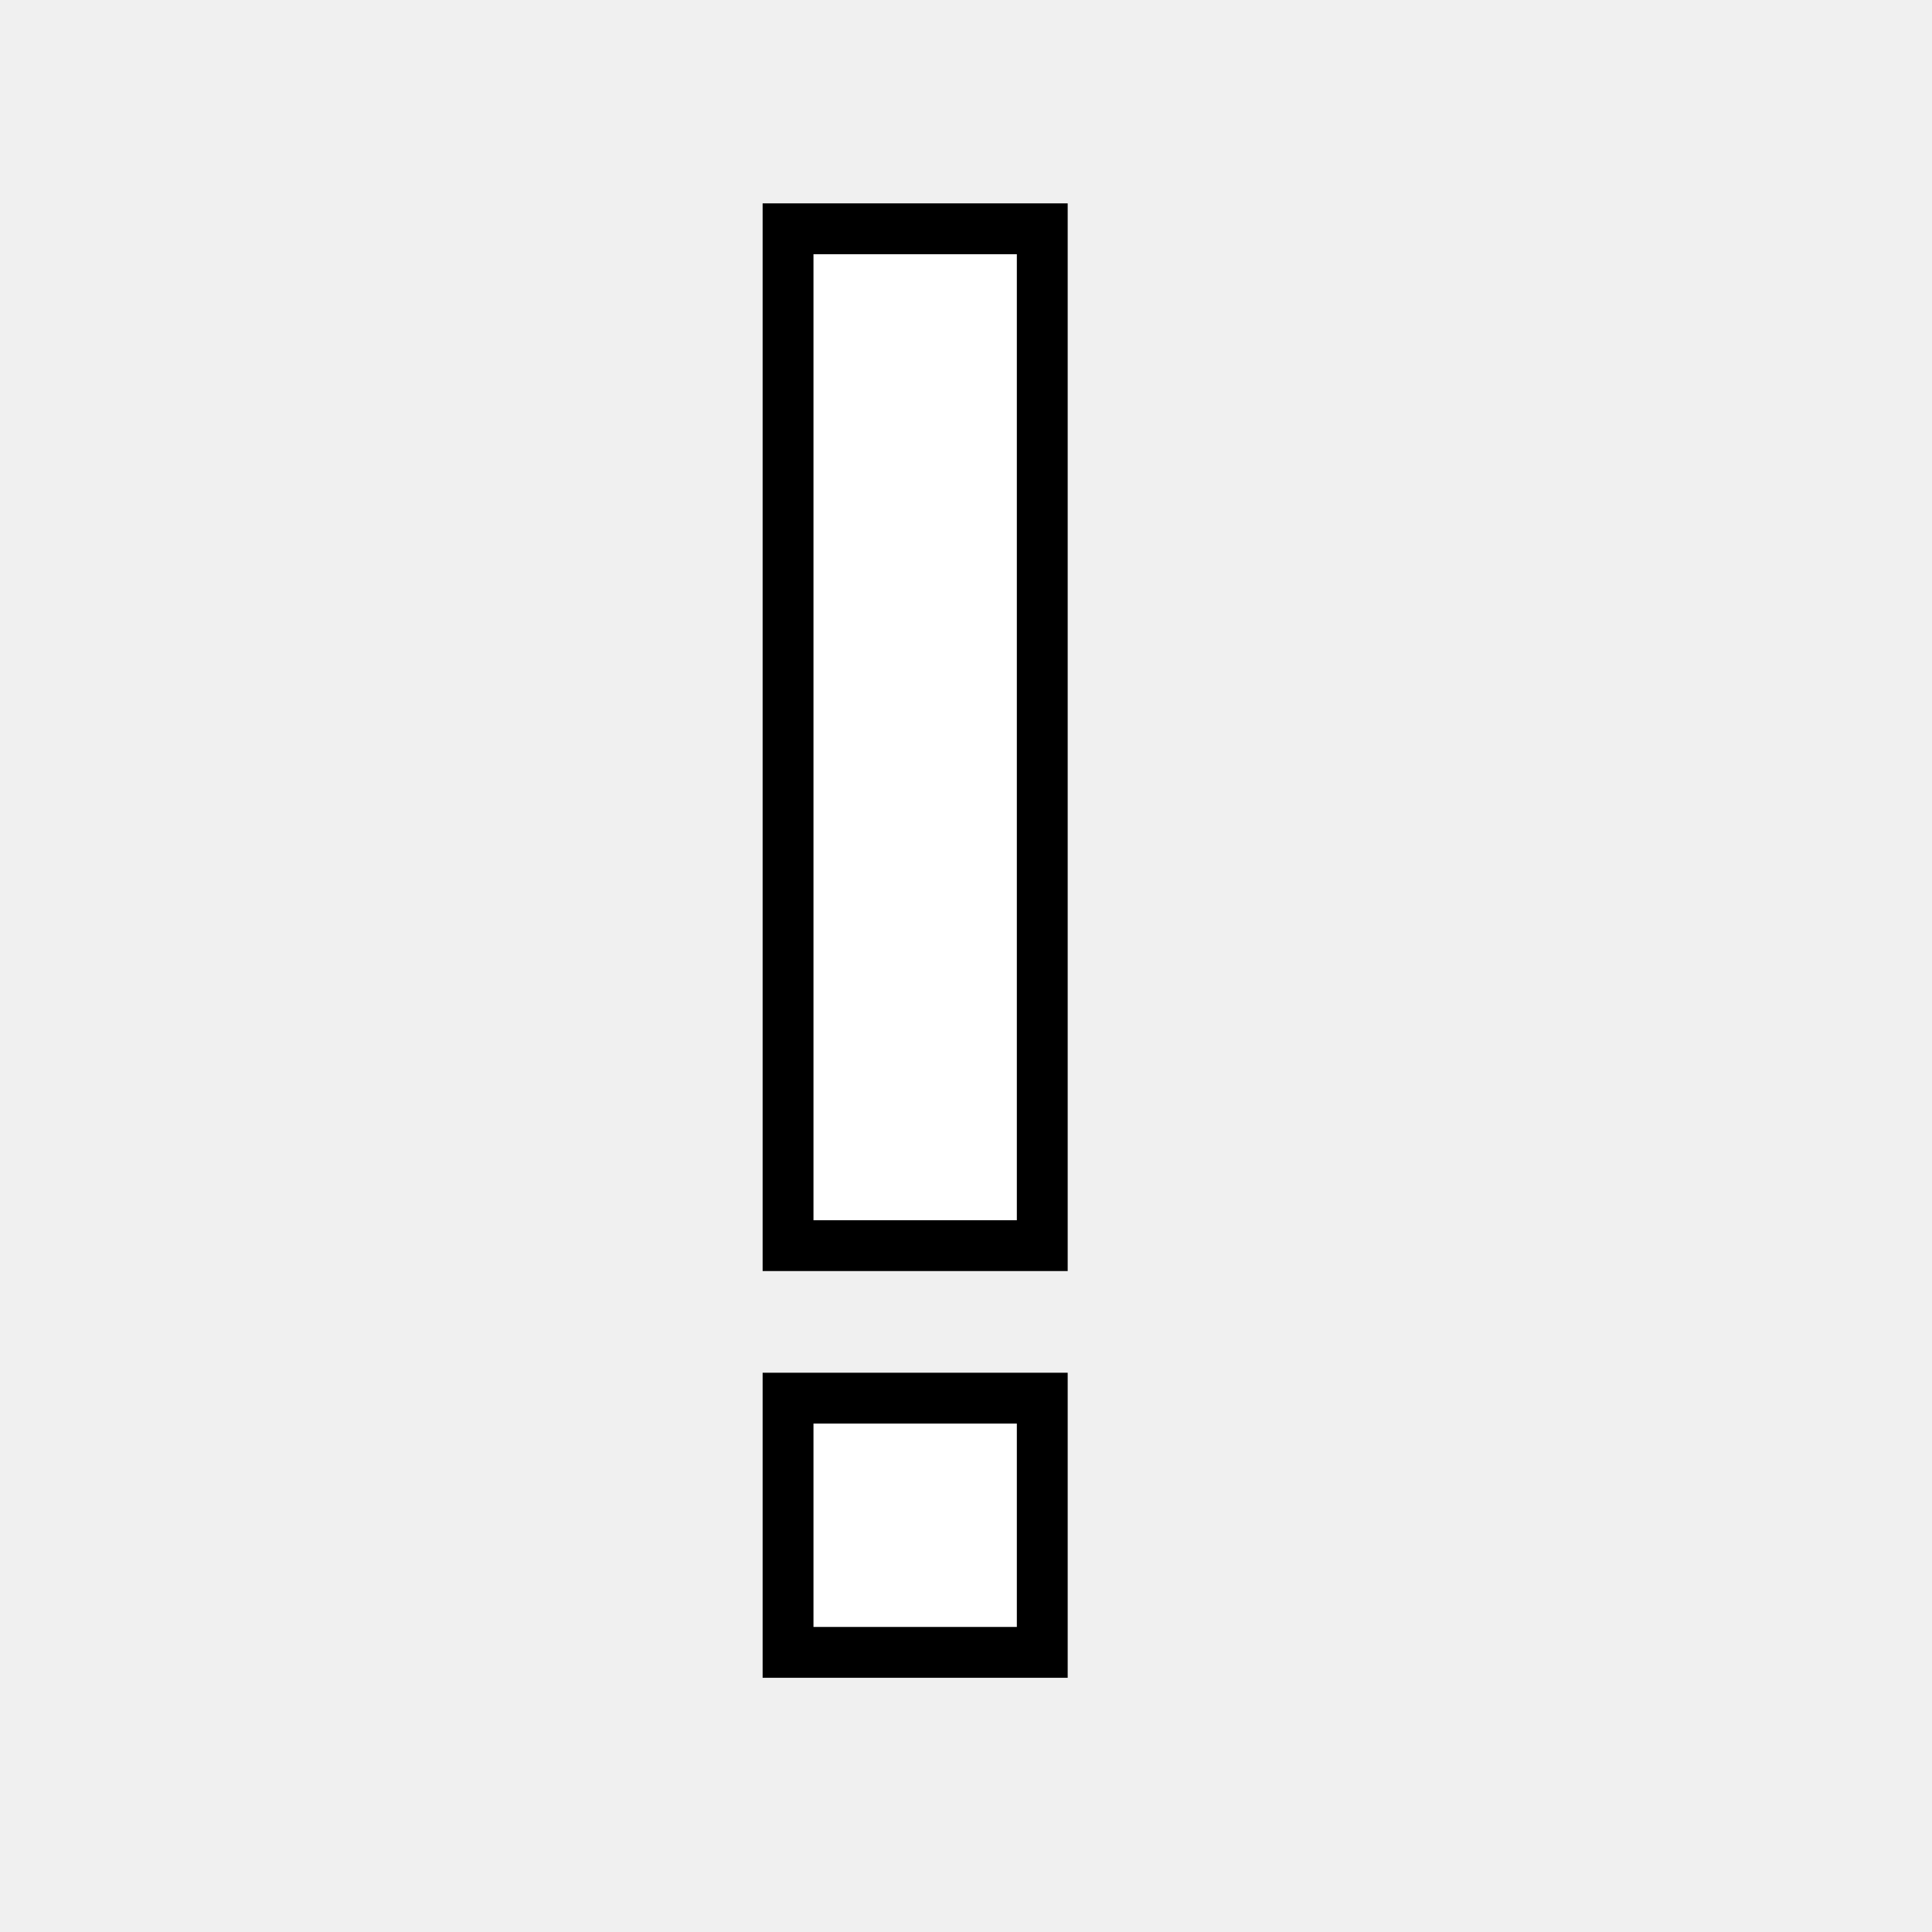
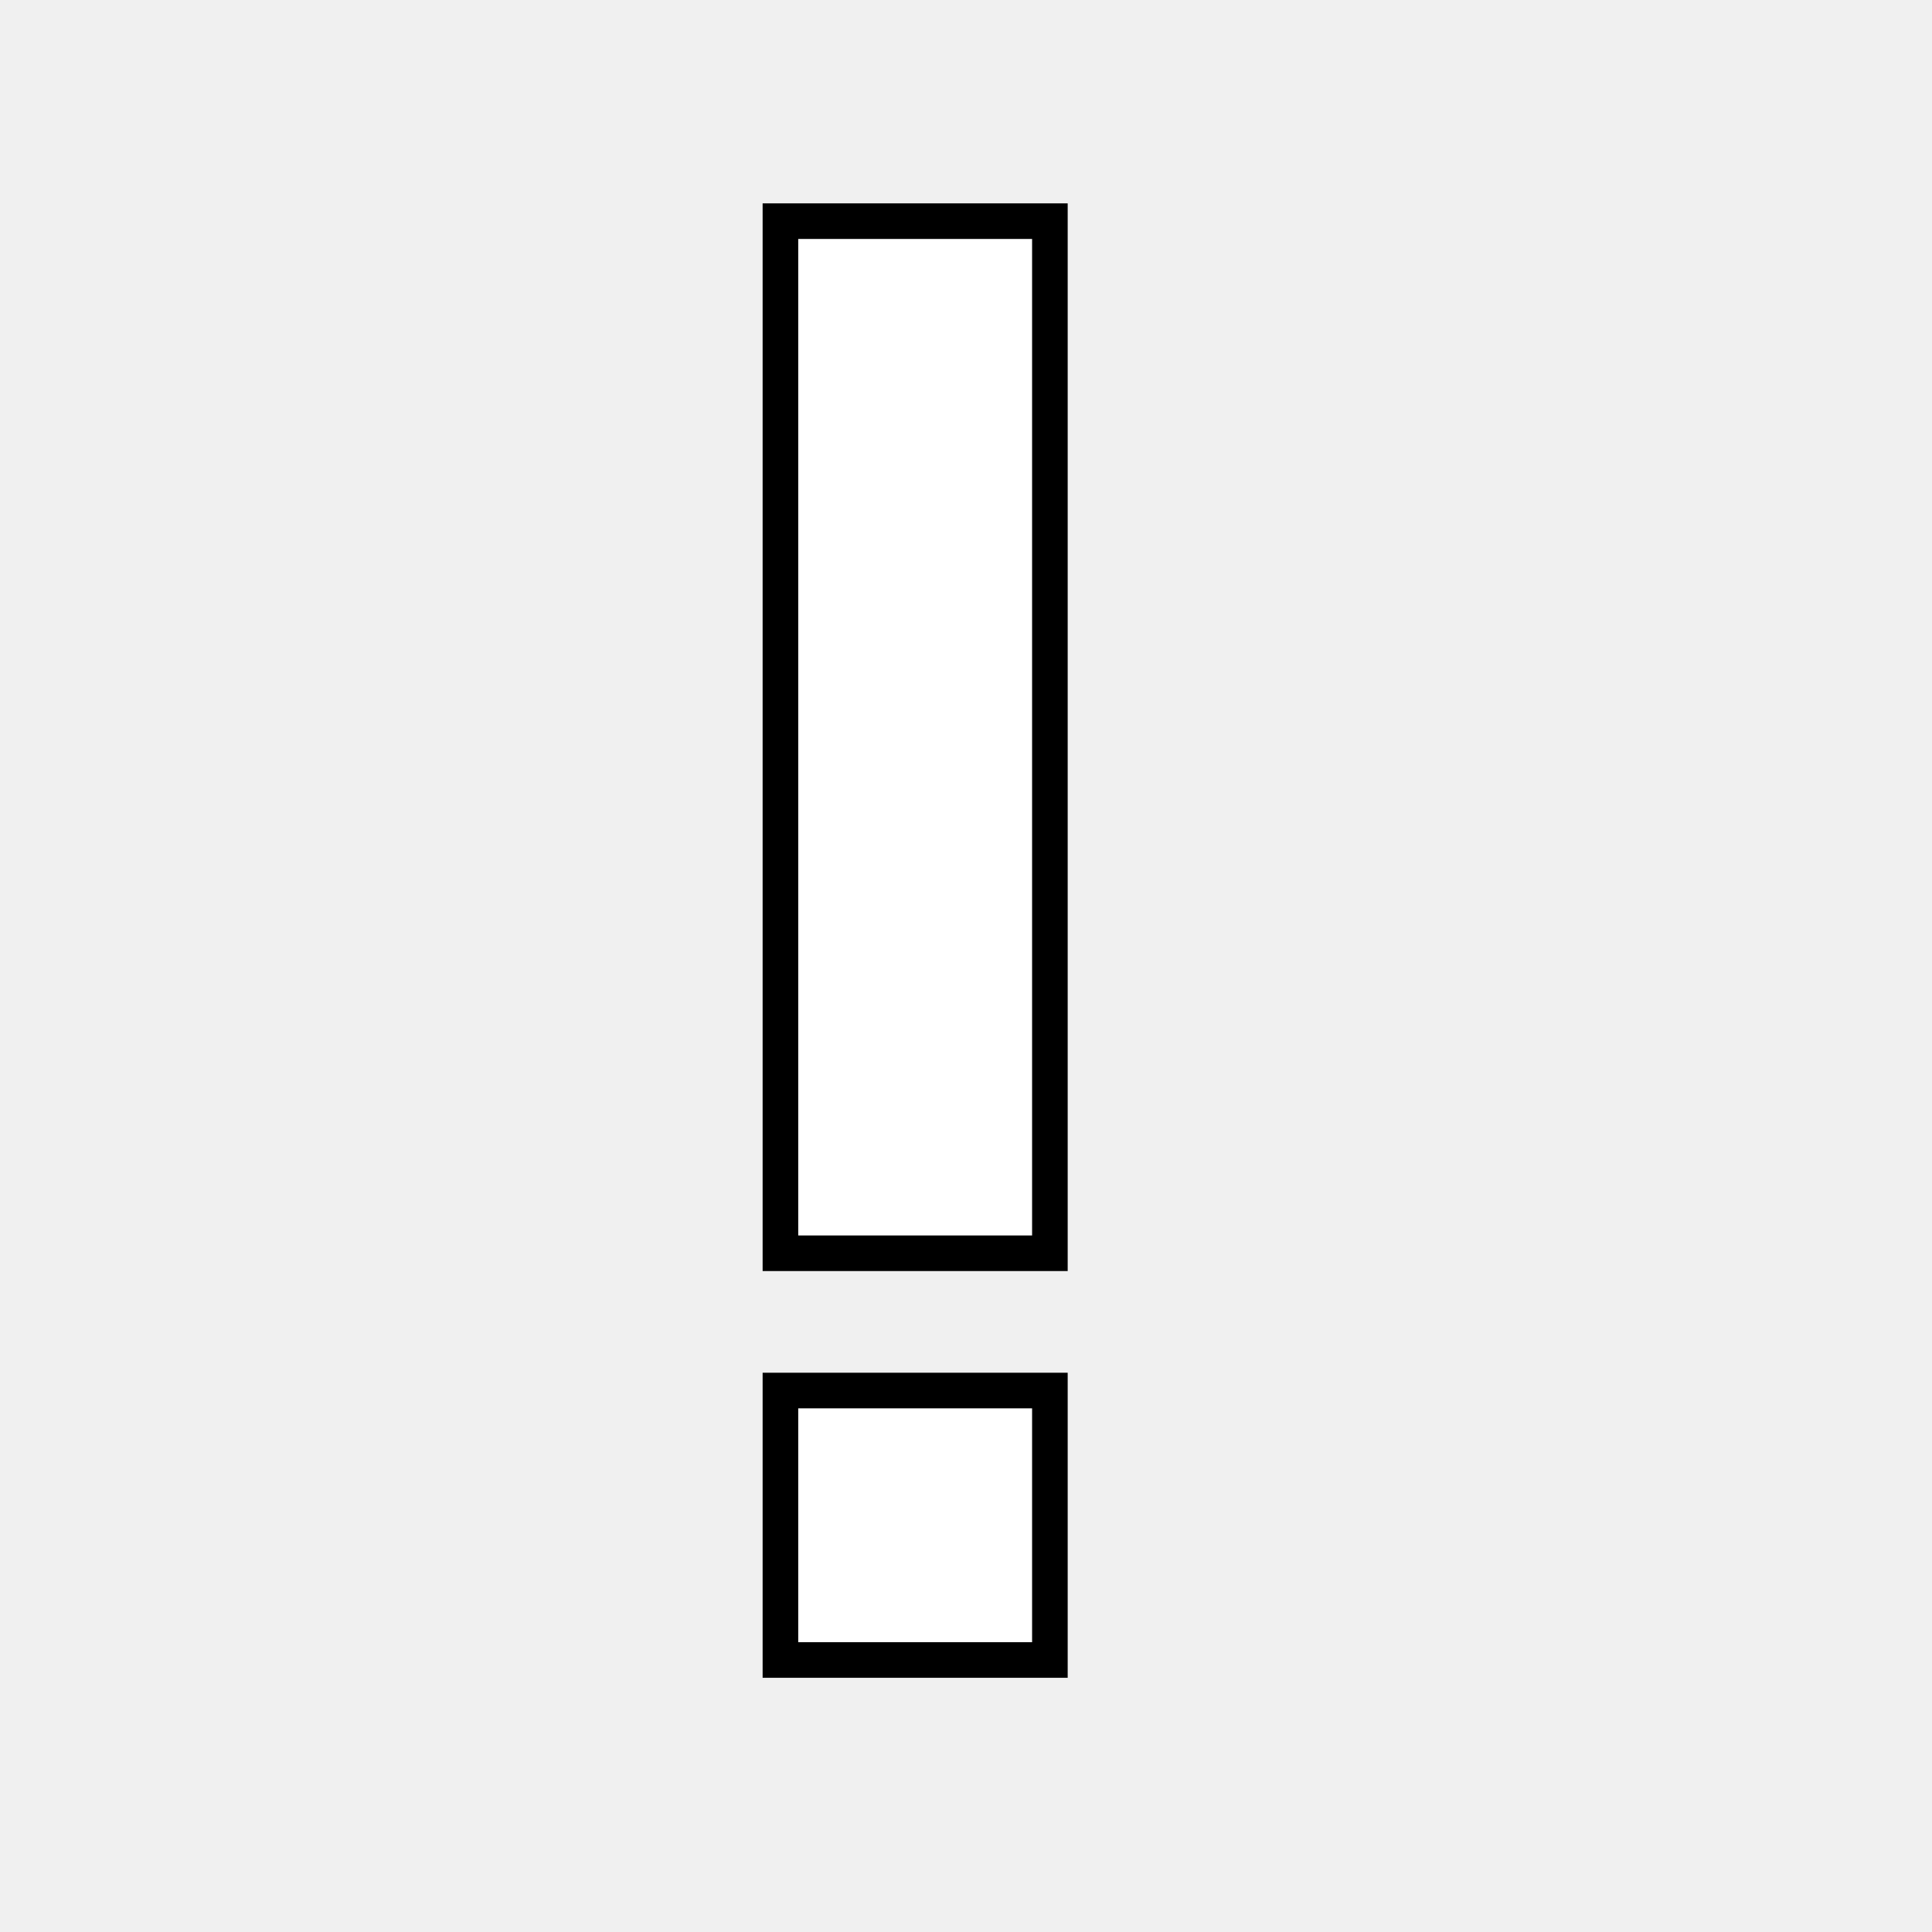
<svg xmlns="http://www.w3.org/2000/svg" width="38" height="38" viewBox="0 0 38 38" fill="none">
-   <rect x="15.5" y="4.5" width="5" height="20" fill="white" stroke="black" />
-   <rect x="0.5" y="-0.5" width="5" height="5" transform="matrix(1 0 0 -1 15 32)" fill="white" stroke="black" />
+   <rect x="15.35" y="4.35" width="5.3" height="20.3" fill="white" stroke="black" stroke-width="0.7" />
+   <rect x="0.35" y="-0.35" width="5.3" height="5.3" transform="matrix(1 0 0 -1 15 32.3)" fill="white" stroke="black" stroke-width="0.7" />
</svg>
